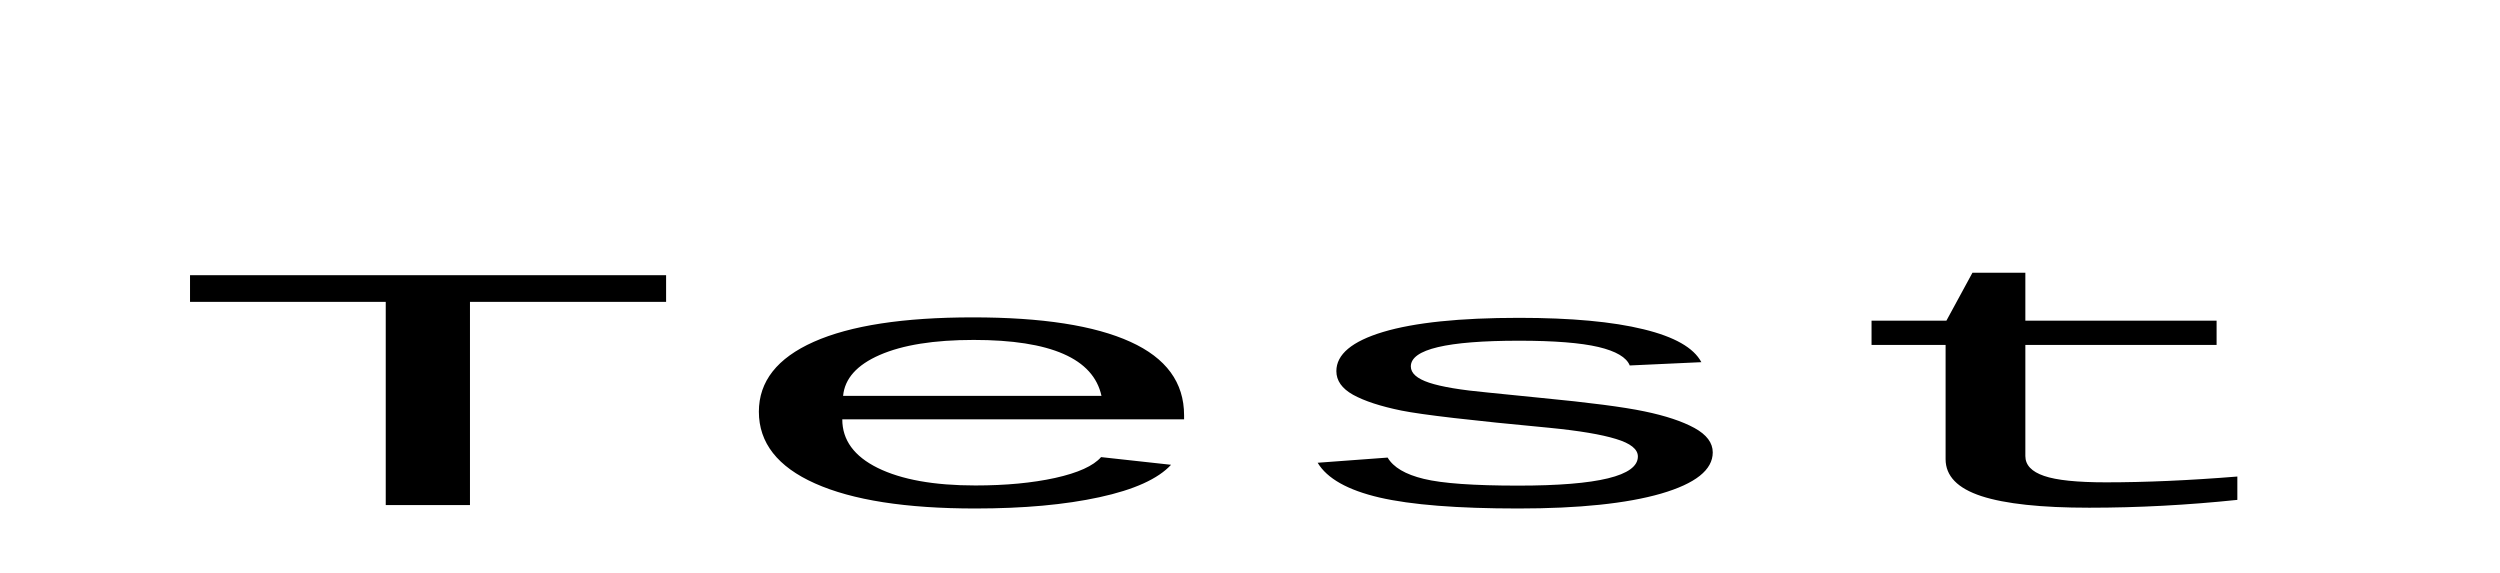
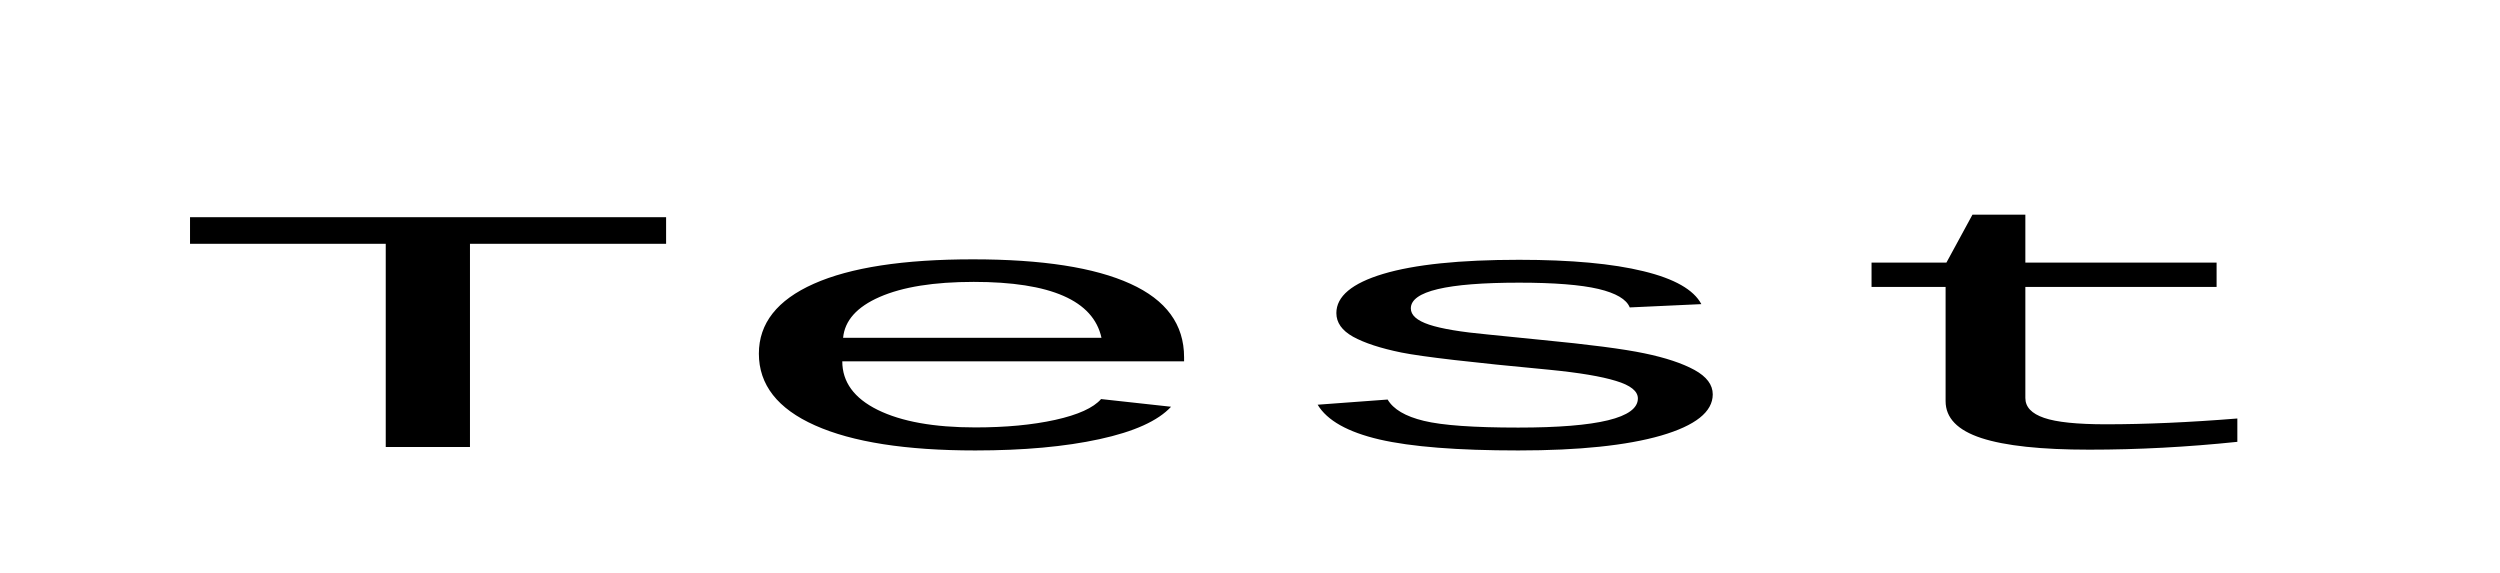
<svg xmlns="http://www.w3.org/2000/svg" width="96.0" height="22.0" version="1.1">
  <g transform="translate(6.0,6.0) scale(1.0,0.385)">
-     <text x="0.0" y="34.79" font-family="Courier New, monospace" font-size="34.79" font-style="" font-weight="" fill="#000000">Test</text>
+     <text x="0.0" y="29.0" font-family="Courier New, monospace" font-size="34.79" font-style="" font-weight="" fill="#000000">Test</text>
  </g>
</svg>
